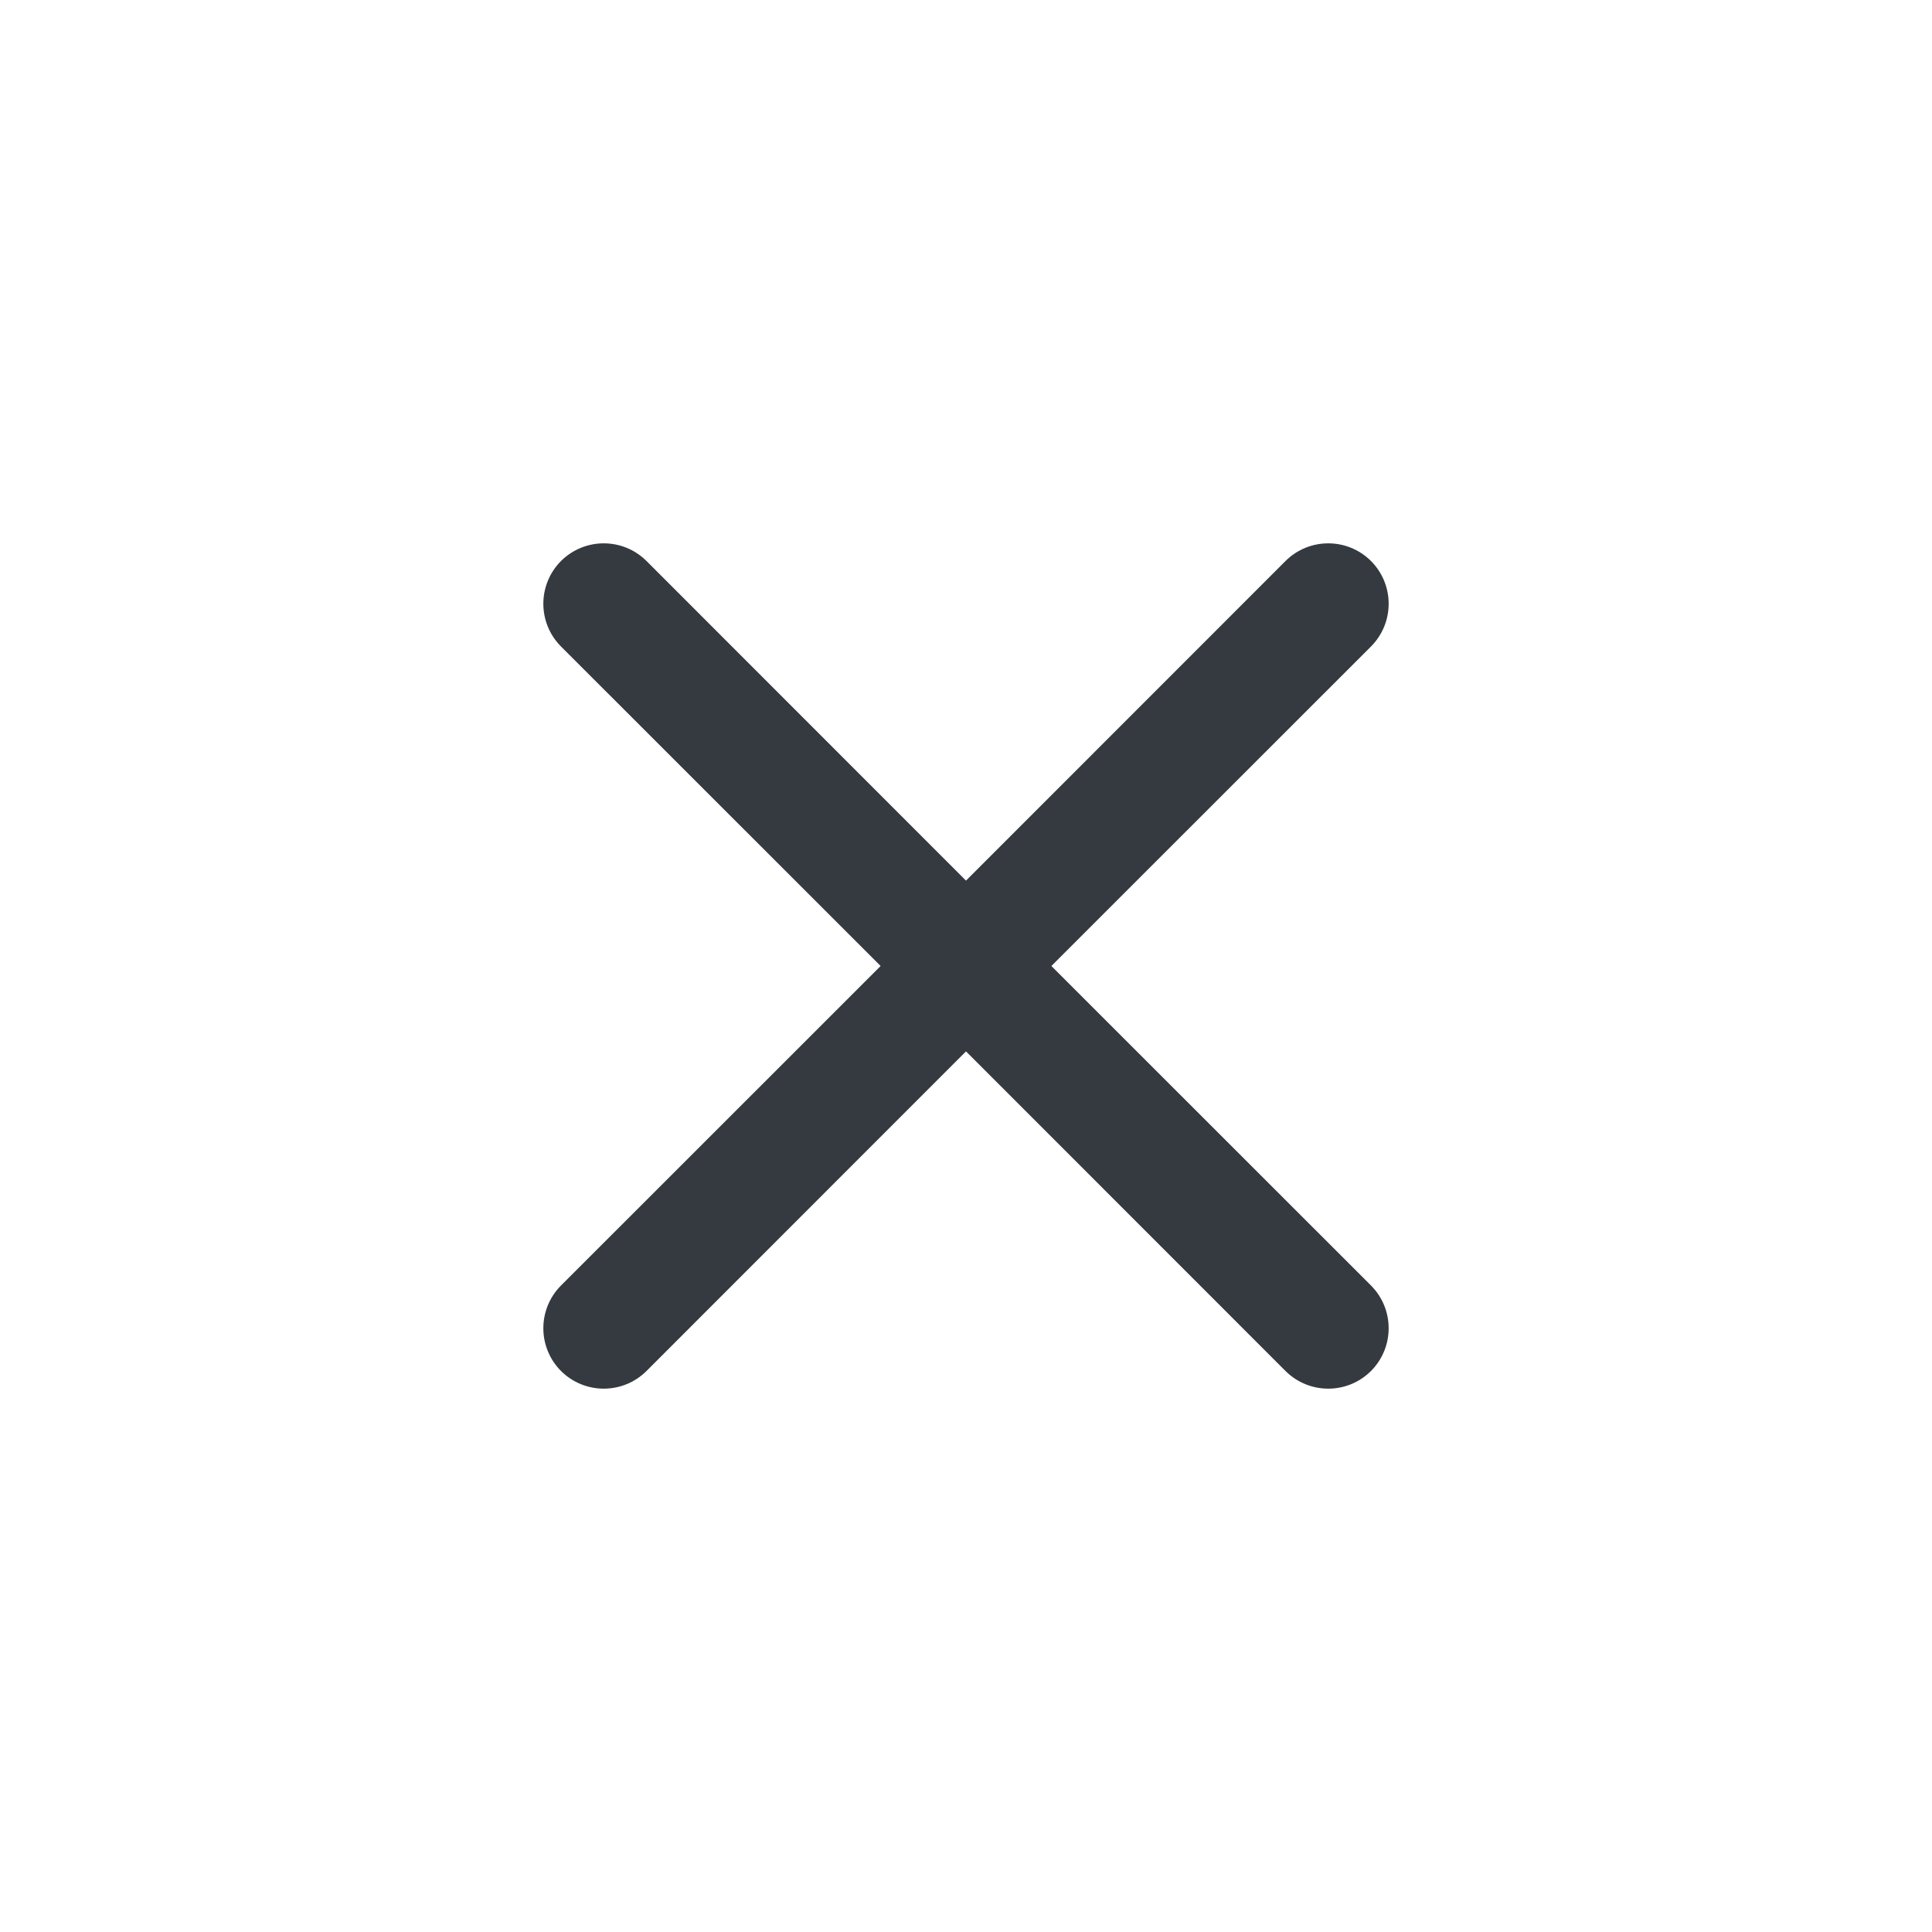
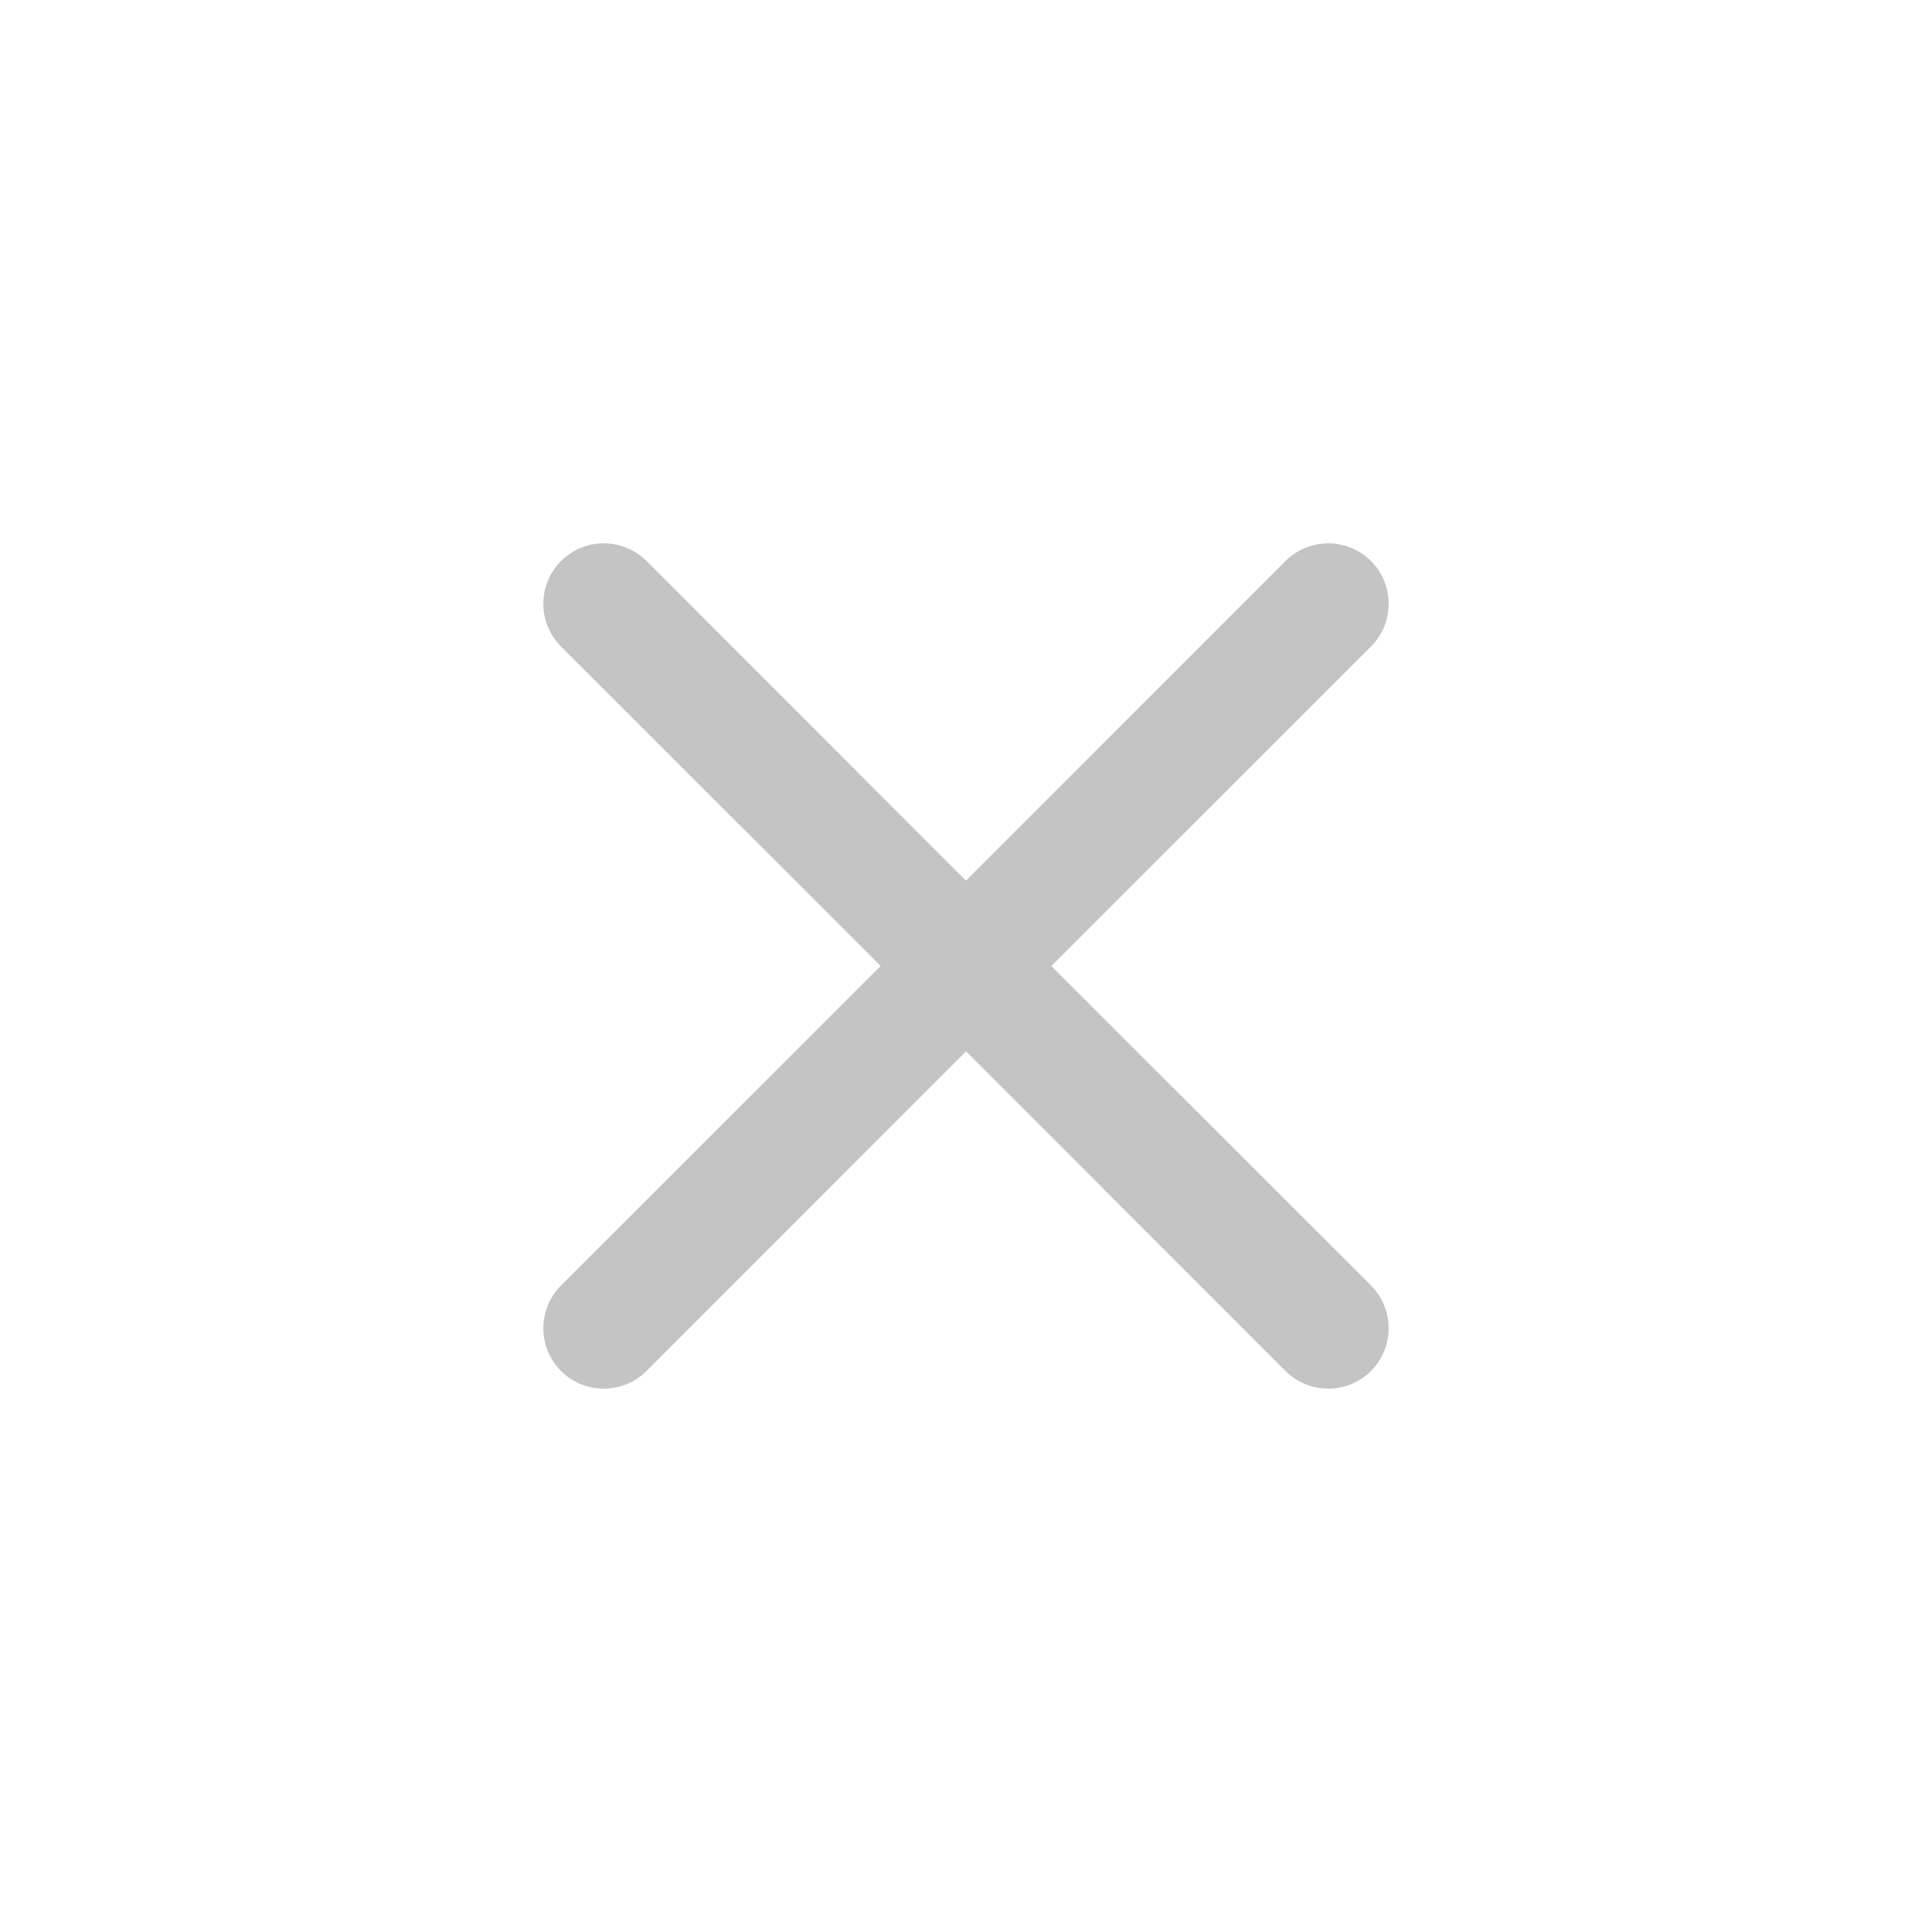
<svg xmlns="http://www.w3.org/2000/svg" width="16" height="16" viewBox="0 0 16 16" fill="none">
  <g id="State=exit">
-     <path id="Vector" d="M4.646 4.646C4.842 4.451 5.158 4.451 5.354 4.646L8 7.293L10.646 4.646C10.842 4.451 11.158 4.451 11.354 4.646C11.549 4.842 11.549 5.158 11.354 5.354L8.707 8L11.354 10.646C11.549 10.842 11.549 11.158 11.354 11.354C11.158 11.549 10.842 11.549 10.646 11.354L8 8.707L5.354 11.354C5.158 11.549 4.842 11.549 4.646 11.354C4.451 11.158 4.451 10.842 4.646 10.646L7.293 8L4.646 5.354C4.451 5.158 4.451 4.842 4.646 4.646Z" fill="#343A40" />
+     <path id="Vector" d="M4.646 4.646C4.842 4.451 5.158 4.451 5.354 4.646L8 7.293L10.646 4.646C10.842 4.451 11.158 4.451 11.354 4.646C11.549 4.842 11.549 5.158 11.354 5.354L8.707 8L11.354 10.646C11.549 10.842 11.549 11.158 11.354 11.354C11.158 11.549 10.842 11.549 10.646 11.354L8 8.707L5.354 11.354C5.158 11.549 4.842 11.549 4.646 11.354C4.451 11.158 4.451 10.842 4.646 10.646L7.293 8L4.646 5.354C4.451 5.158 4.451 4.842 4.646 4.646Z" fill="#C4C4C4 " />
  </g>
</svg>
